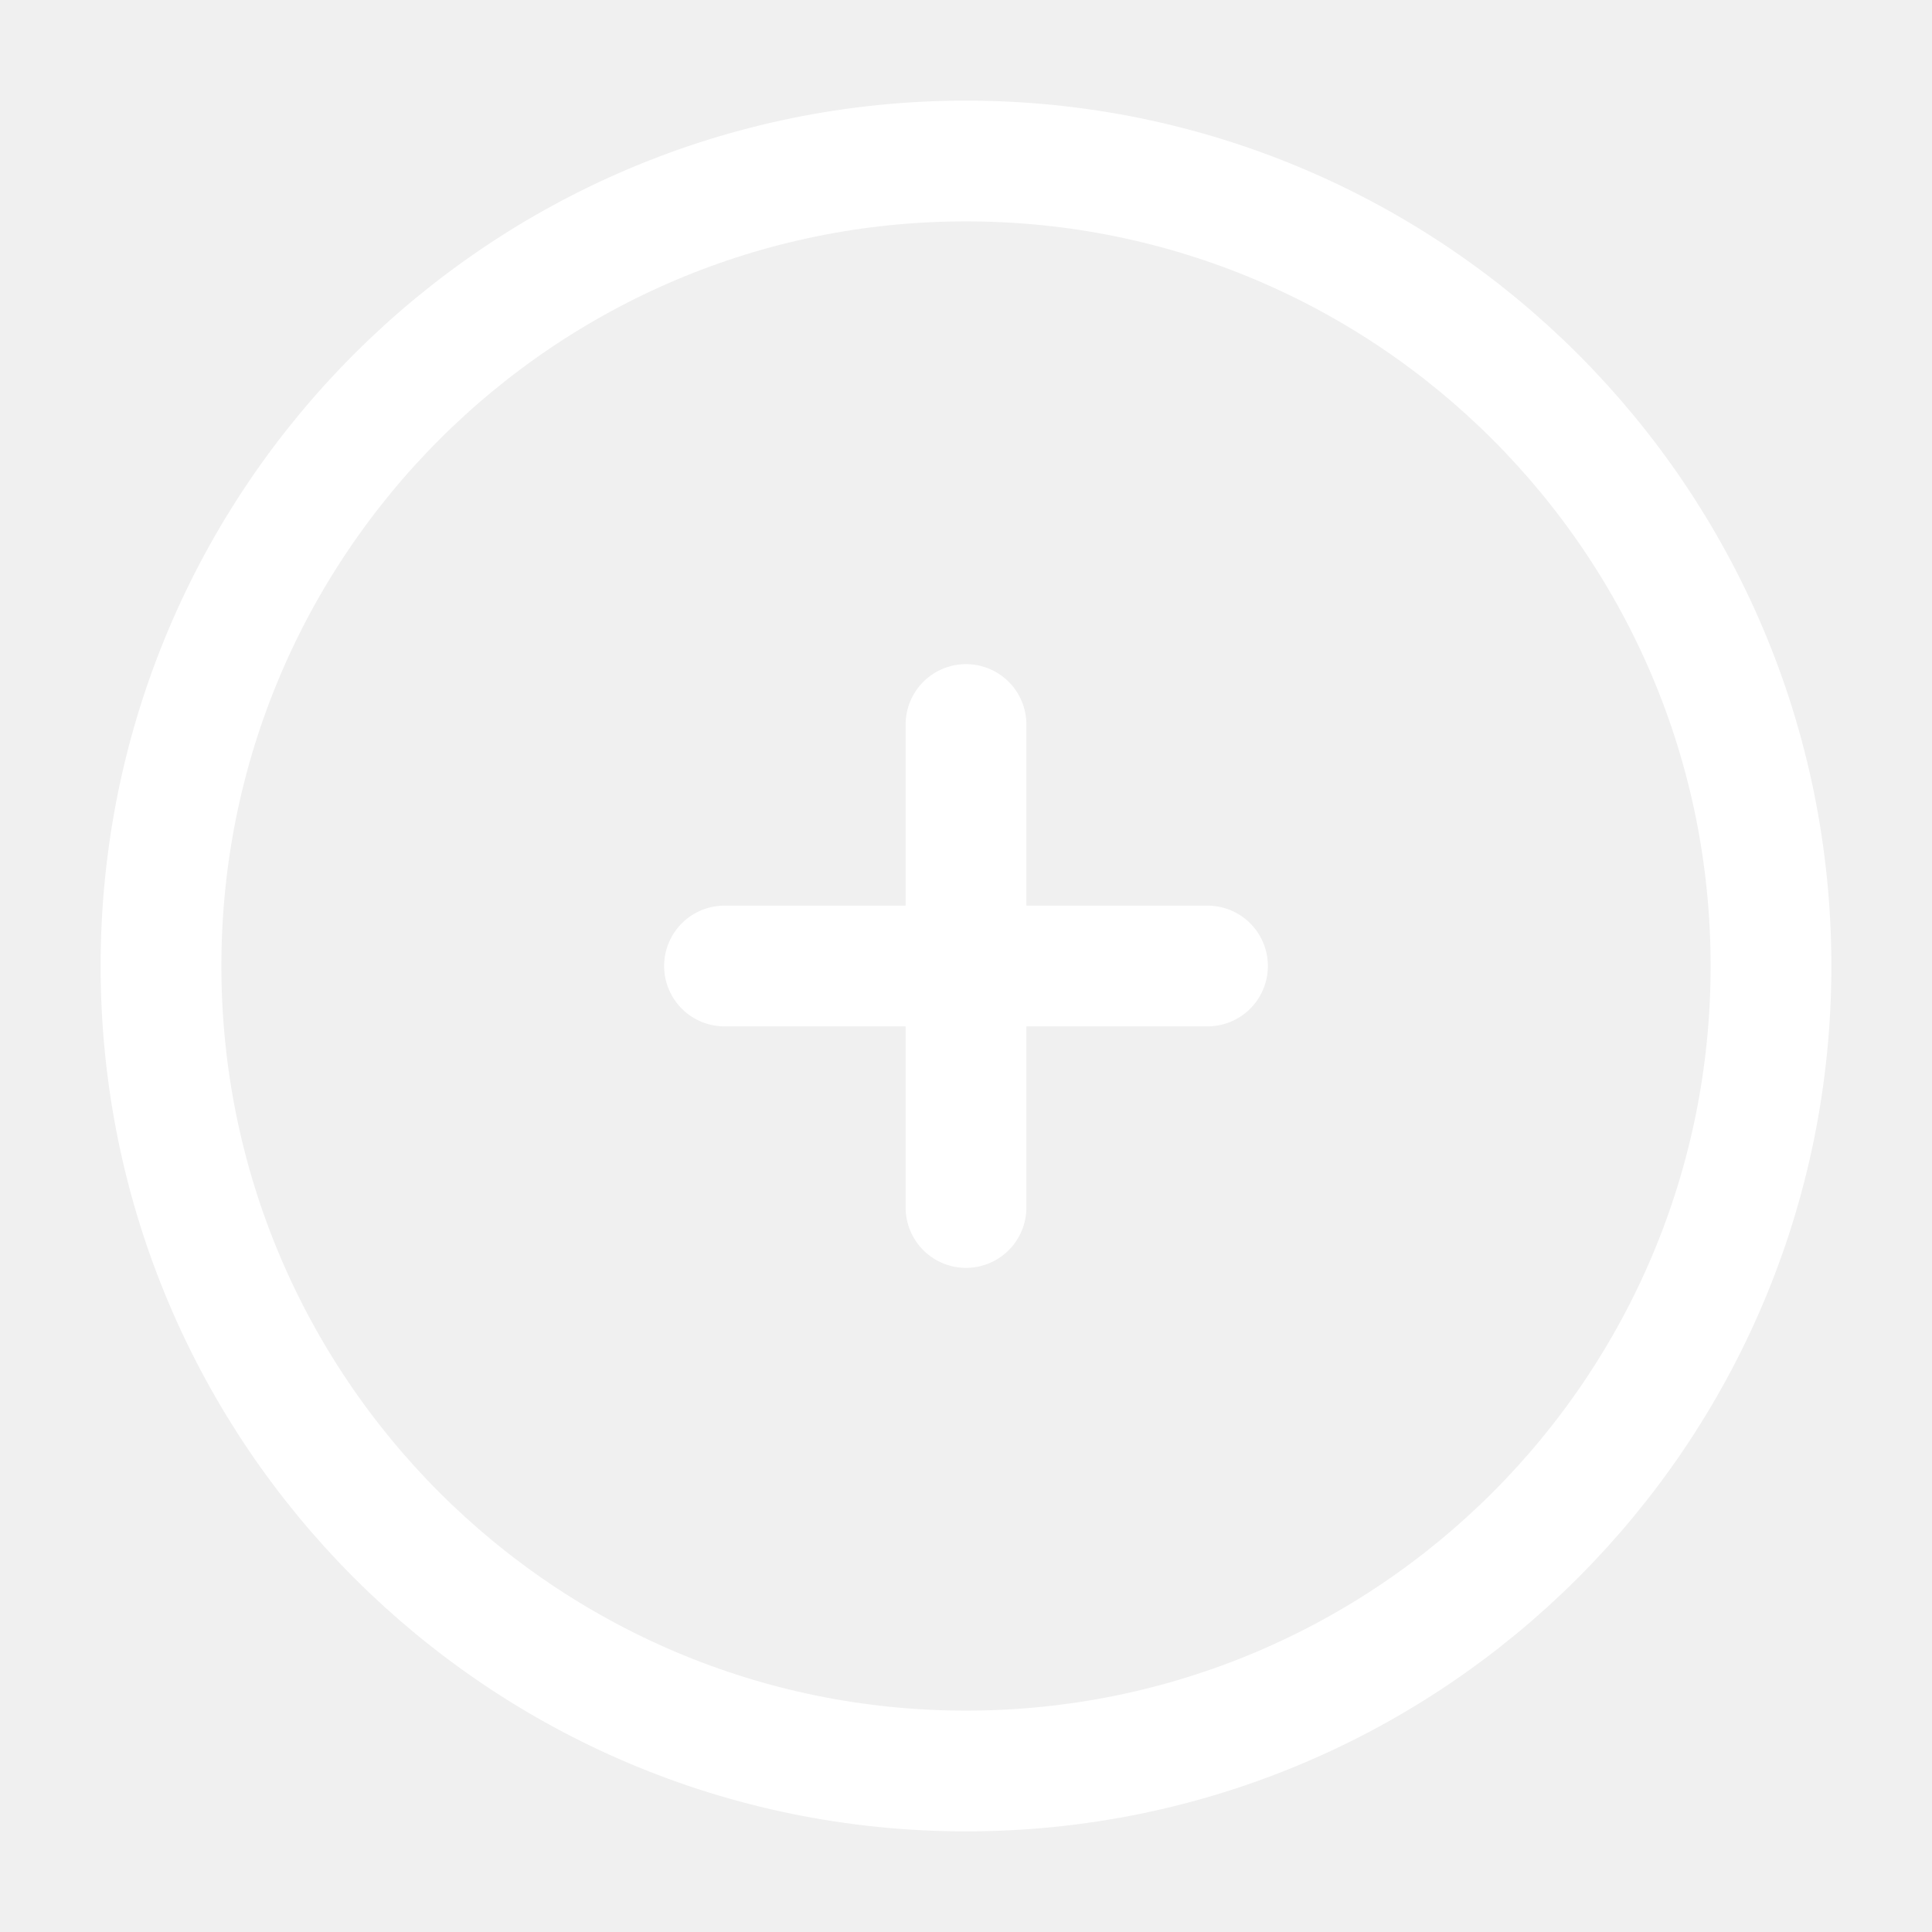
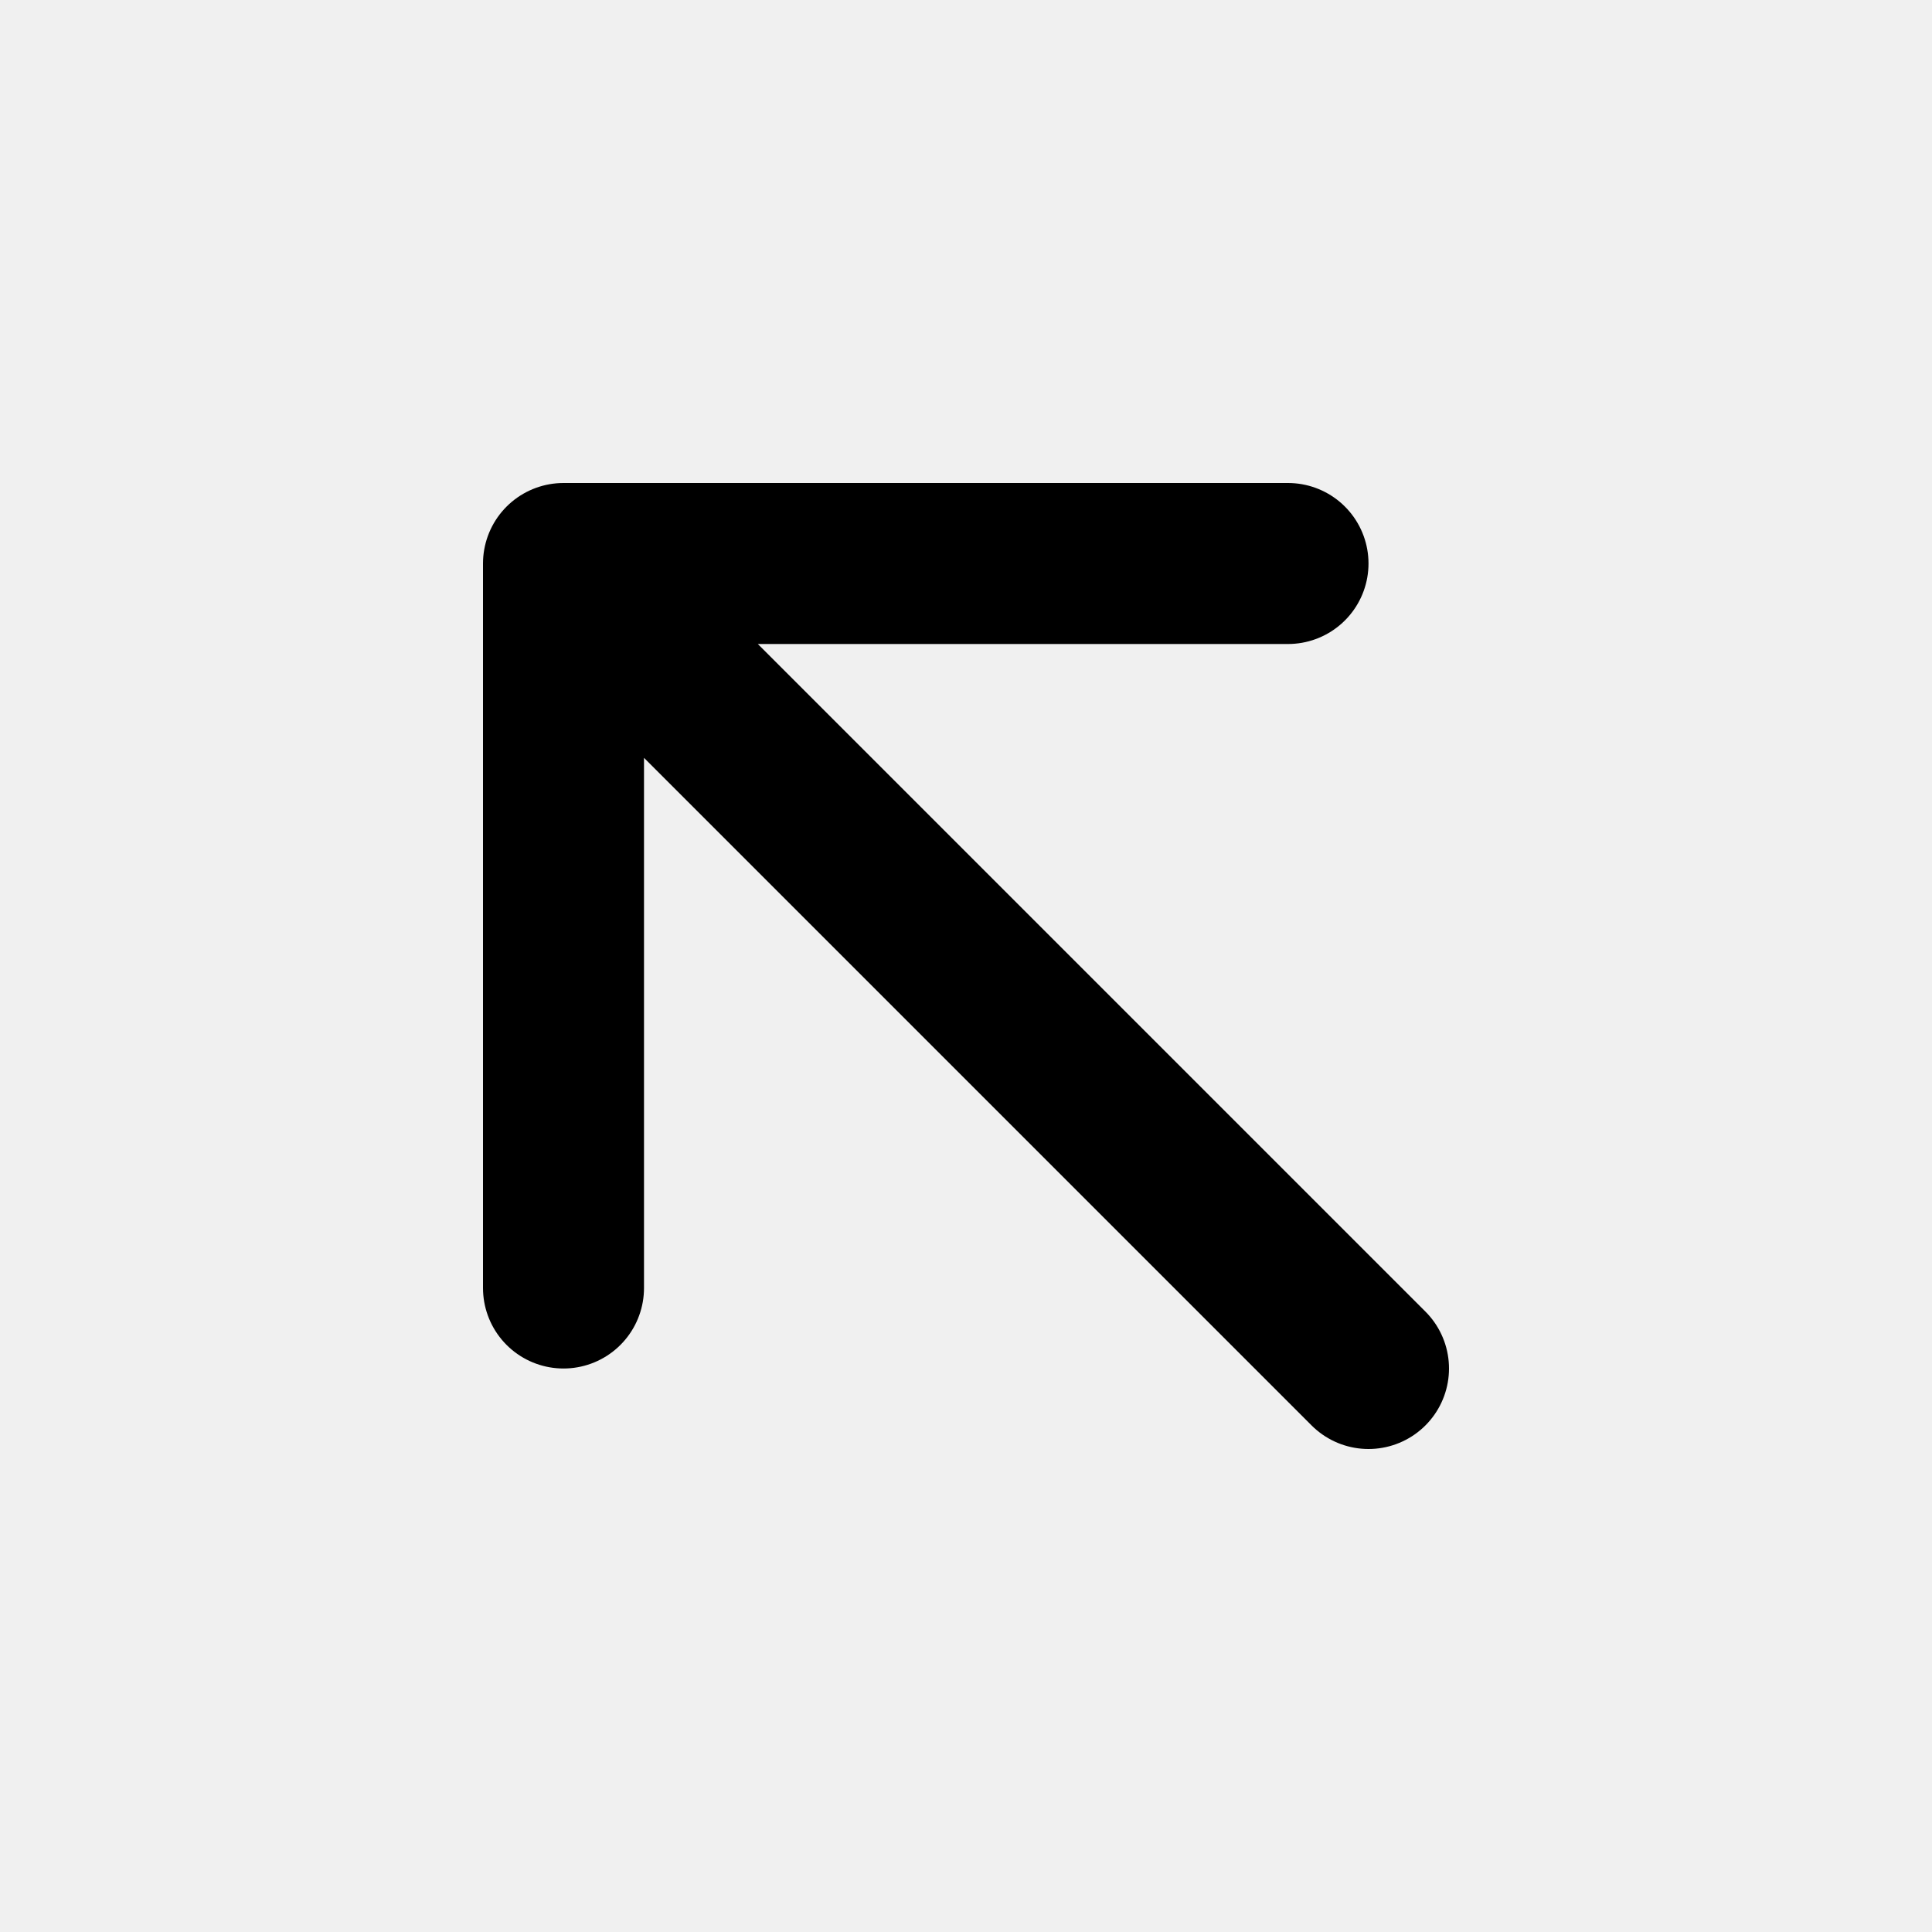
<svg xmlns="http://www.w3.org/2000/svg" width="800px" height="800px" viewBox="0 0 24 24" fill="none">
-   <g id="SVGRepo_bgCarrier" stroke-width="0" />
-   <g id="SVGRepo_tracerCarrier" stroke-linecap="round" stroke-linejoin="round" />
-   <g id="SVGRepo_iconCarrier">
-     <circle cx="12" cy="12" r="10" stroke="#ffffff" stroke-width="1.5" />
-     <path d="M15 12L12 12M12 12L9 12M12 12L12 9M12 12L12 15" stroke="#ffffff" stroke-width="1.5" stroke-linecap="round" />
-   </g>
+   <path d="M17 17L7 7M7 7V16M7 7H16" stroke="#000000" stroke-width="2" stroke-linecap="round" stroke-linejoin="round" />
</svg>
